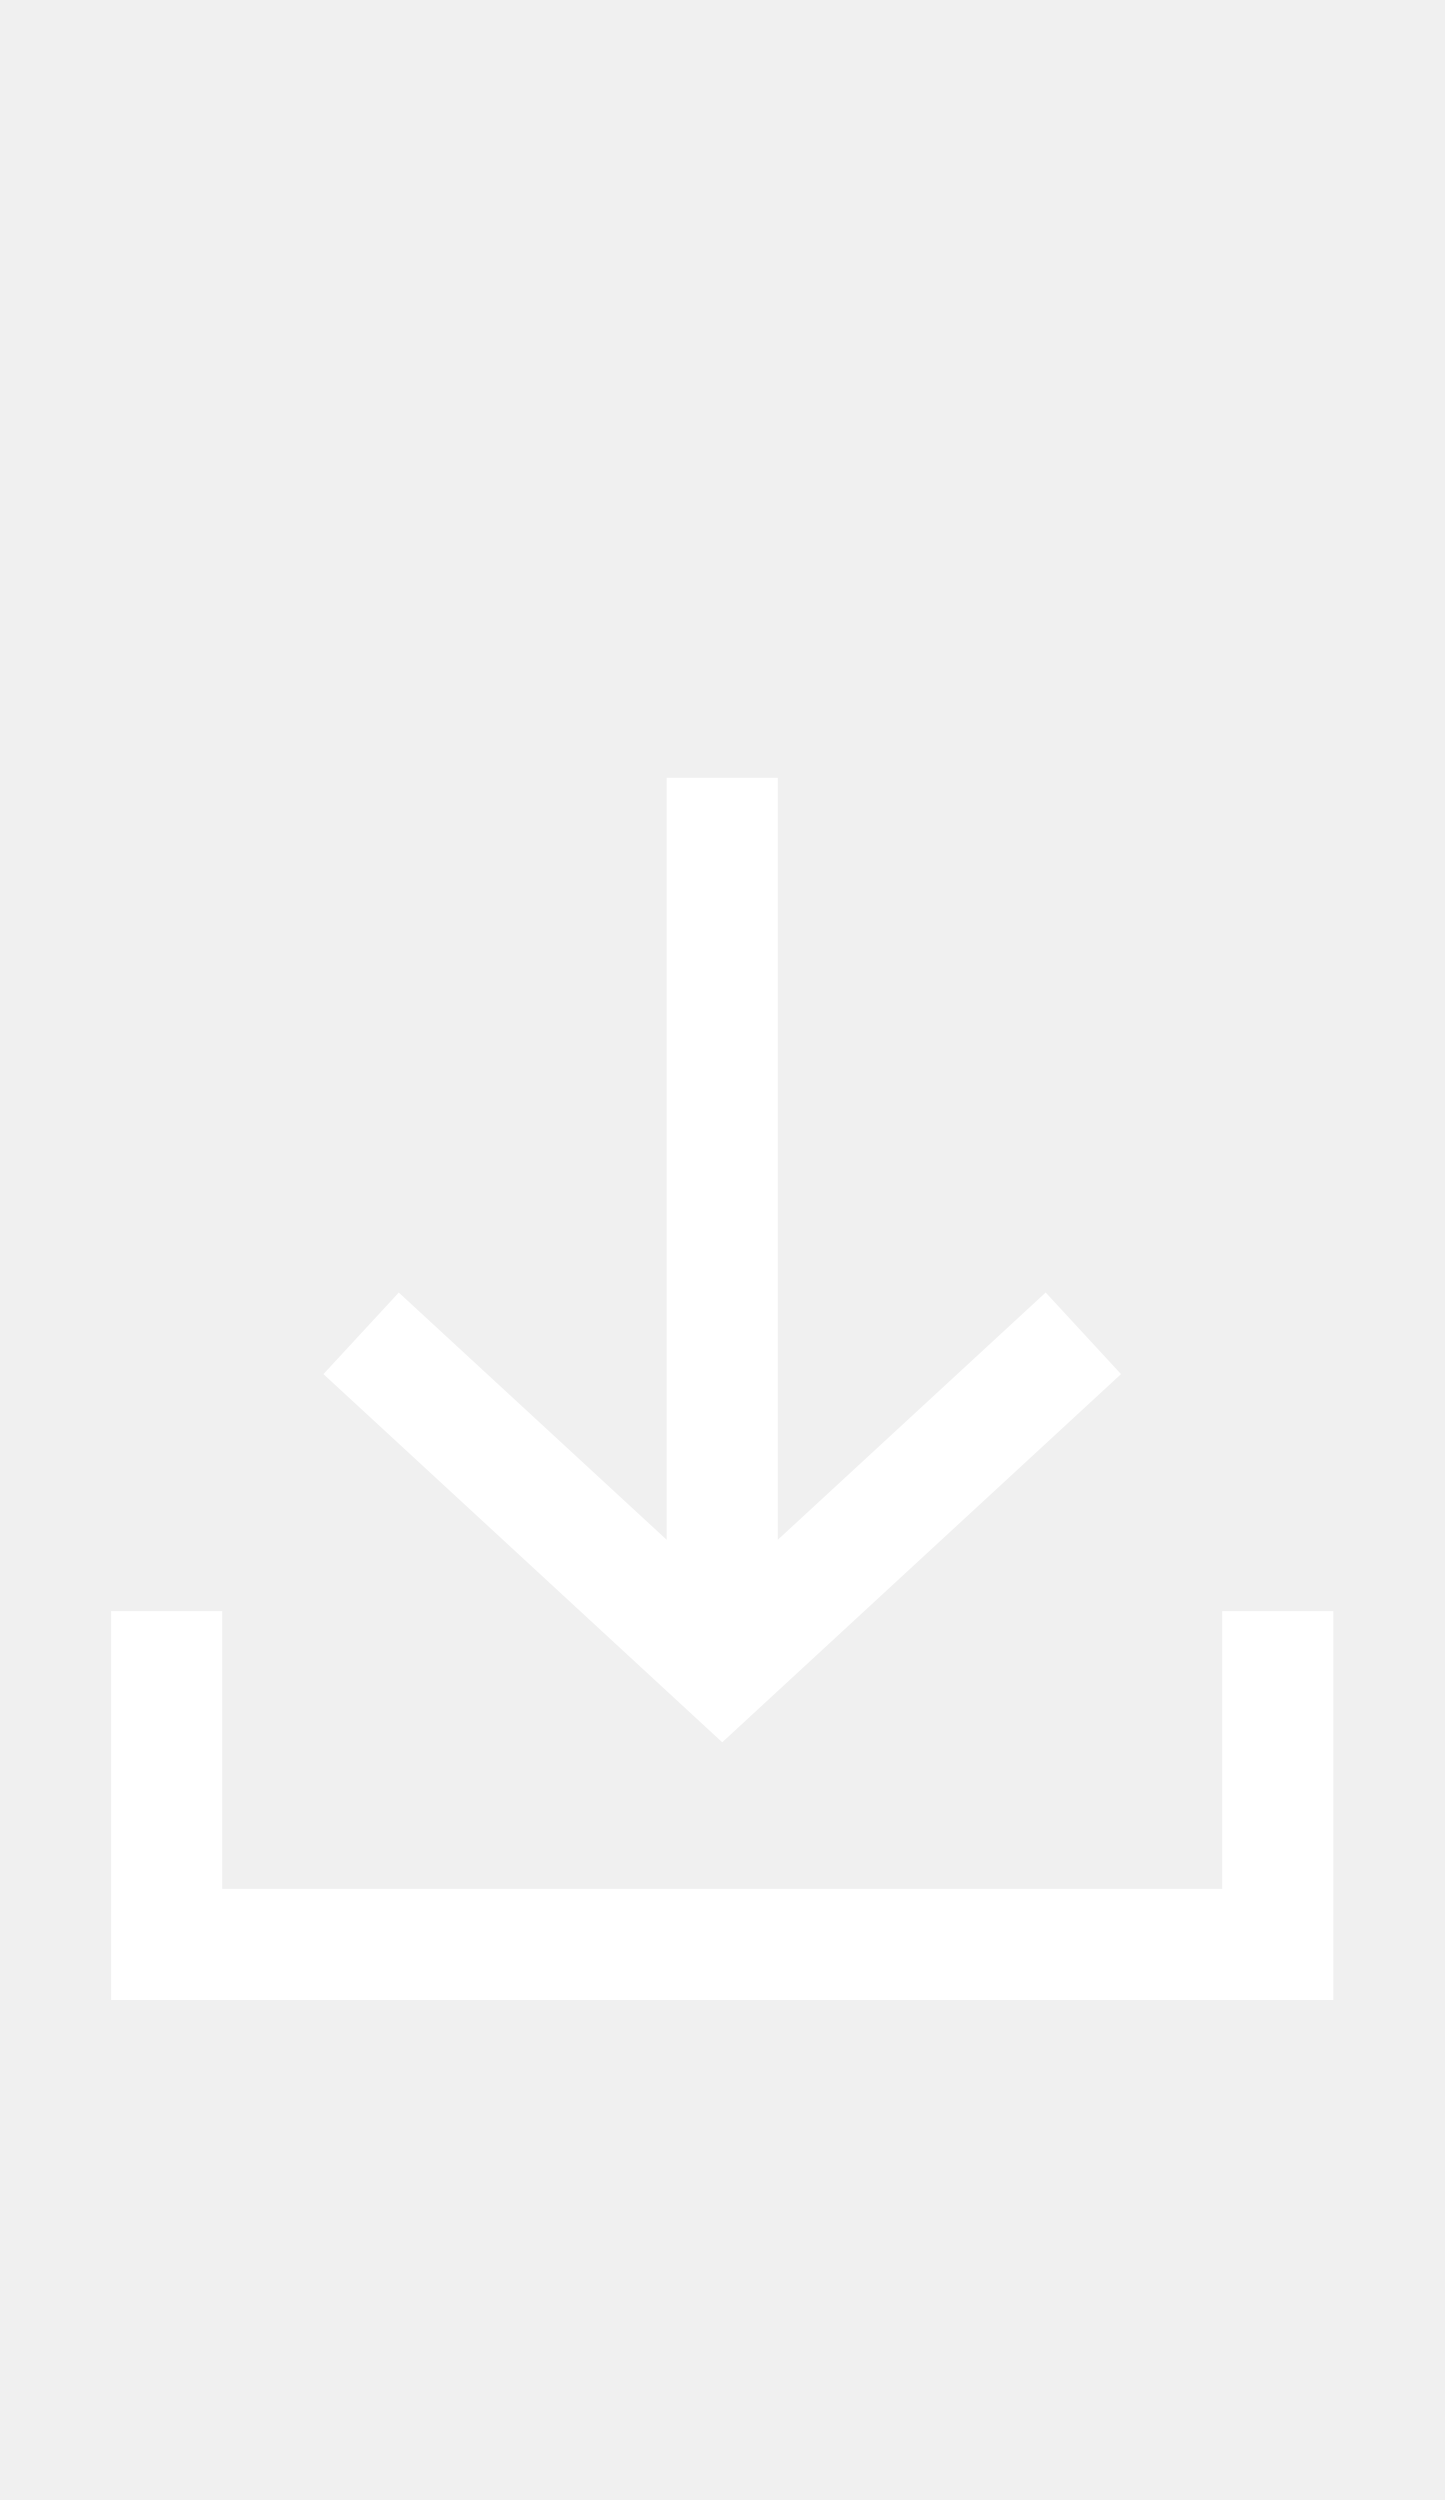
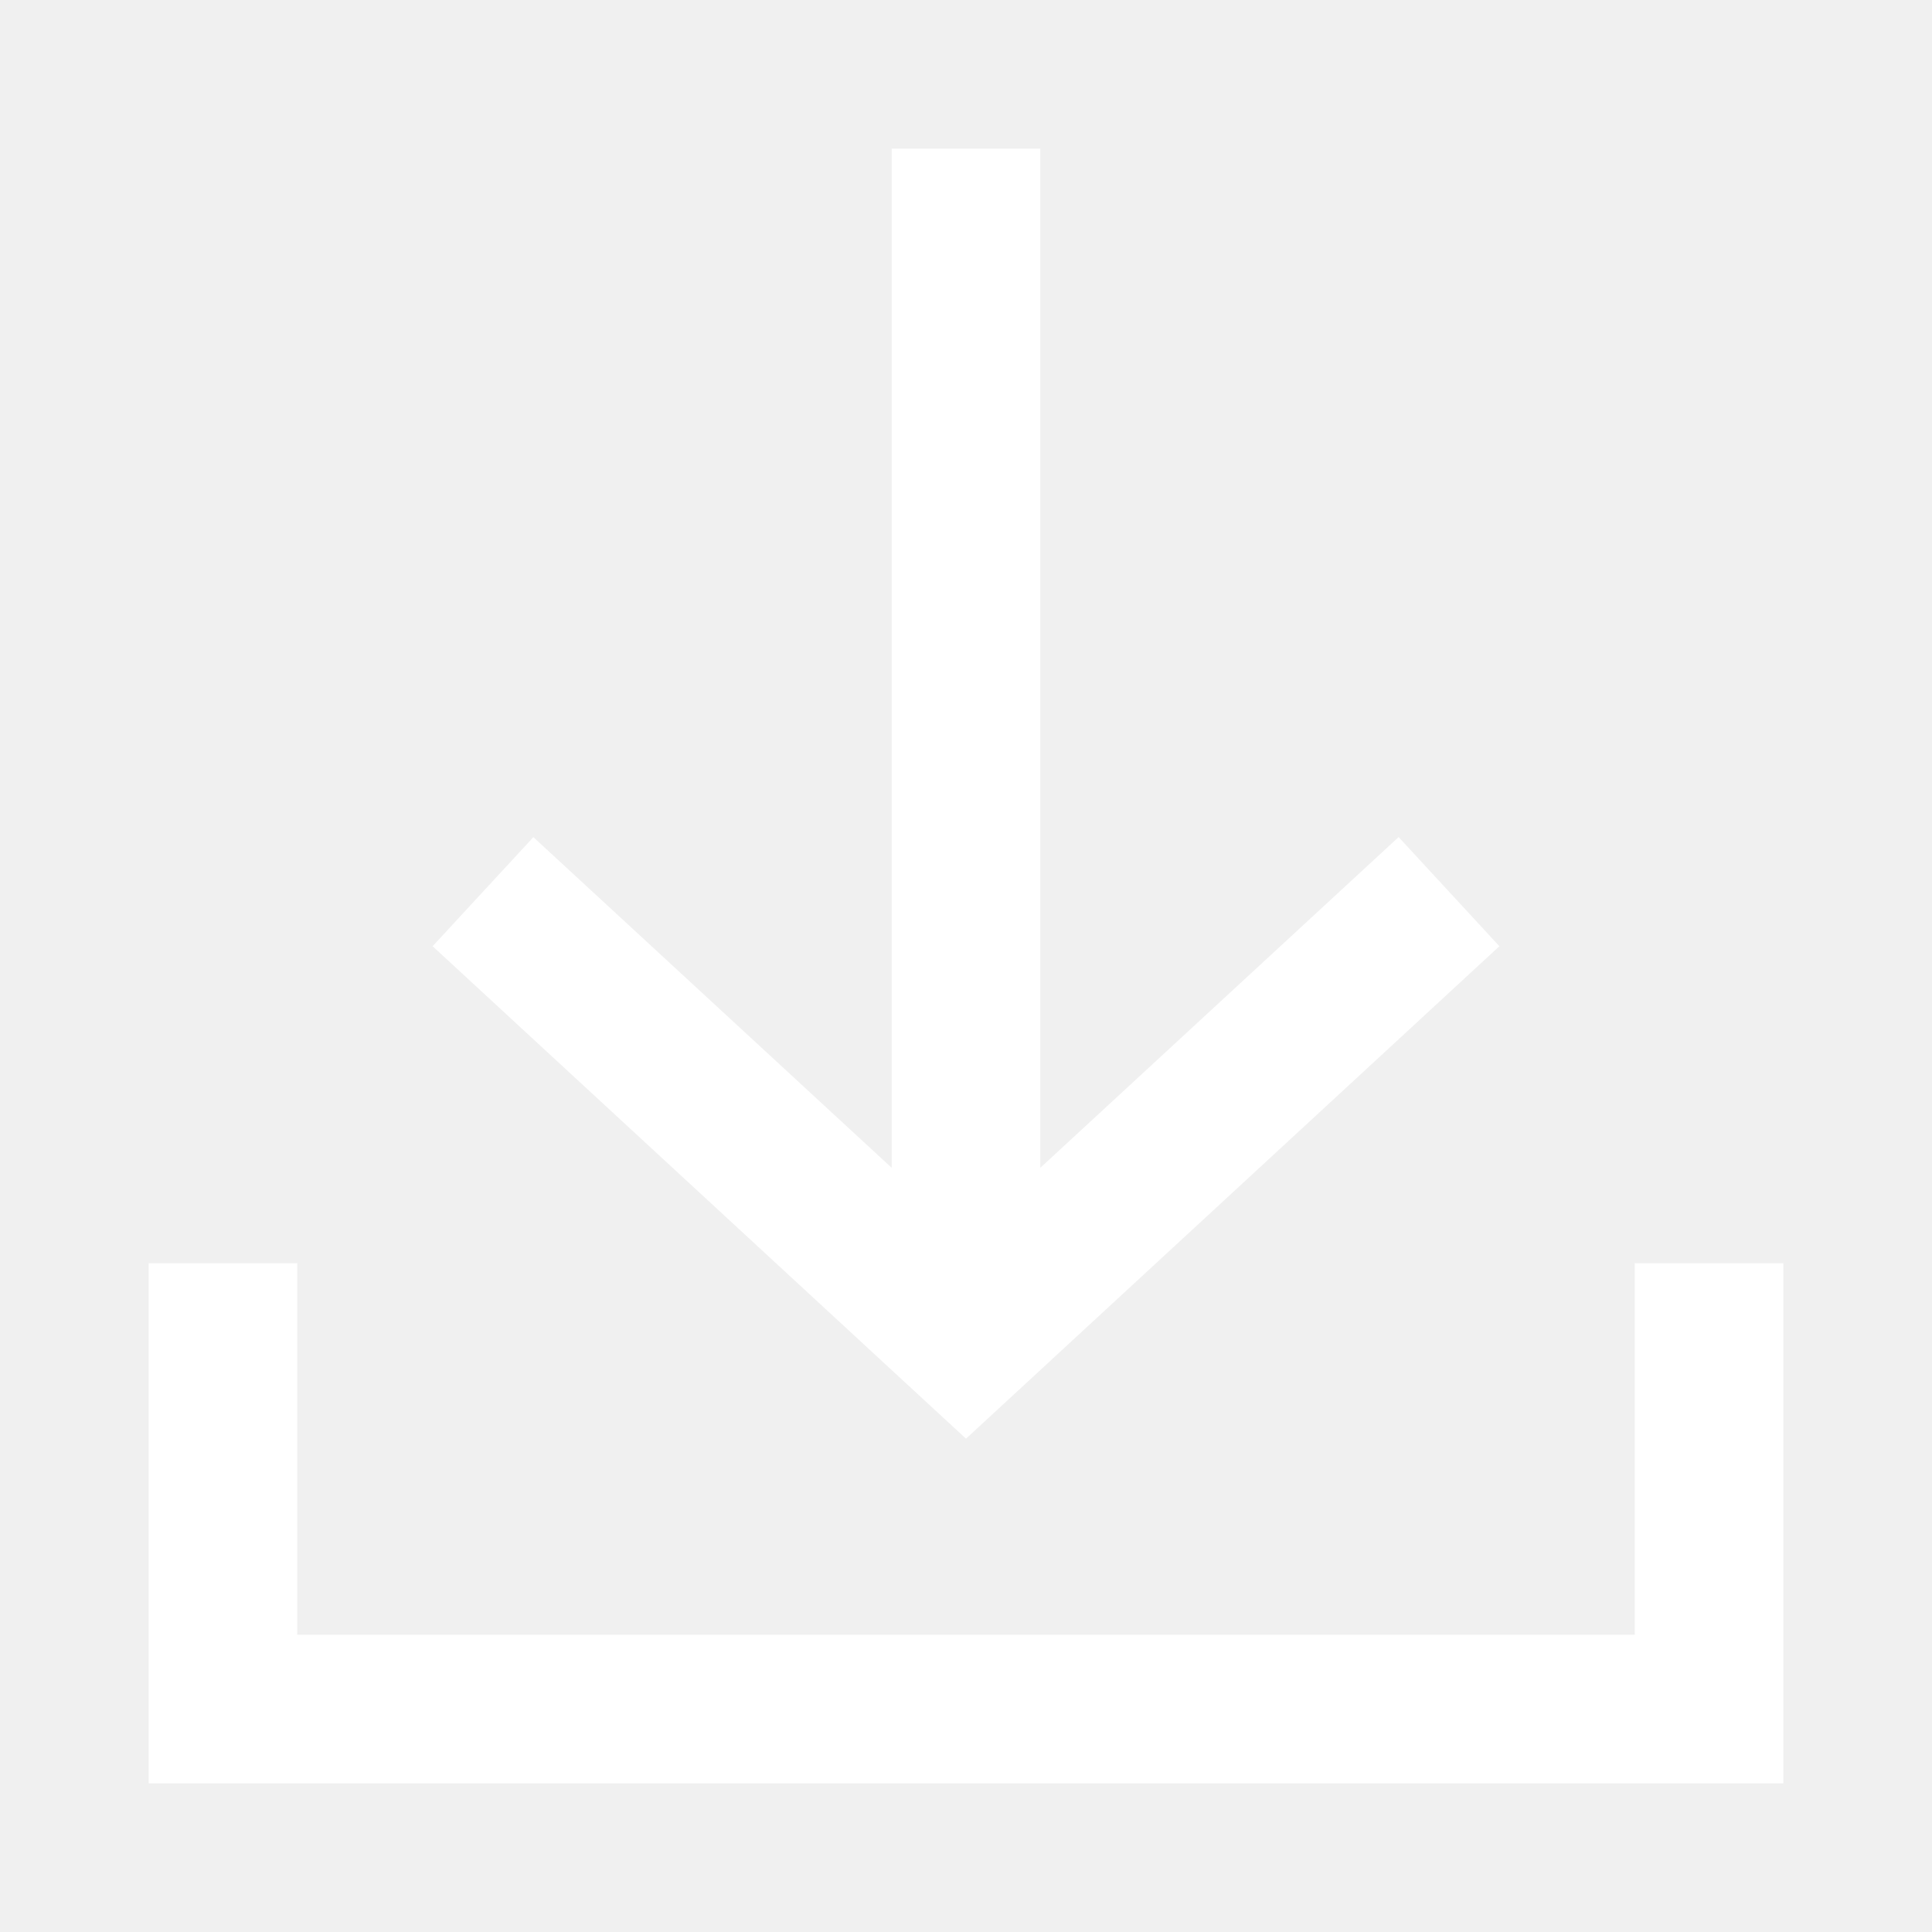
- <svg xmlns="http://www.w3.org/2000/svg" width="26px" height="45px" viewBox="0 0 26 45" version="1.1">
+ <svg xmlns="http://www.w3.org/2000/svg" width="26px" height="26px" viewBox="0 0 26 26" version="1.1">
  <g id="Page-1" stroke="none" stroke-width="1" fill="none" fill-rule="evenodd">
    <g id="ic-nav-receive-active">
-       <rect id="Rectangle-Copy-37" x="1" y="0" width="24" height="45" />
-       <g transform="translate(0, 12)">
-         <polygon id="Rectangle_4413" points="0 0 26 0 26 26 0 26" />
-         <g id="Group_8987" transform="translate(2, 2)" fill="#FFFFFF" fill-rule="nonzero">
-           <g id="Group_8986">
-             <polygon id="Path_18953" points="18.178 10.734 16.822 9.265 12 13.716 12 0 10 0 10 13.716 5.178 9.266 3.822 10.734 11 17.361" />
-             <polygon id="Path_18954" points="20 15 20 20 2 20 2 15 0 15 0 22 22 22 22 15" />
-           </g>
+       <polygon id="Rectangle_4413" points="0 0 26 0 26 26 0 26" />
+       <g id="Group_8987" transform="translate(2, 2)" fill="#FFFFFF" fill-rule="nonzero">
+         <g id="Group_8986">
+           <polygon id="Path_18953" points="18.178 10.734 16.822 9.265 12 13.716 12 0 10 0 10 13.716 5.178 9.266 3.822 10.734 11 17.361" />
+           <polygon id="Path_18954" points="20 15 20 20 2 20 2 15 0 15 0 22 22 22 22 15" />
        </g>
      </g>
    </g>
  </g>
</svg>
